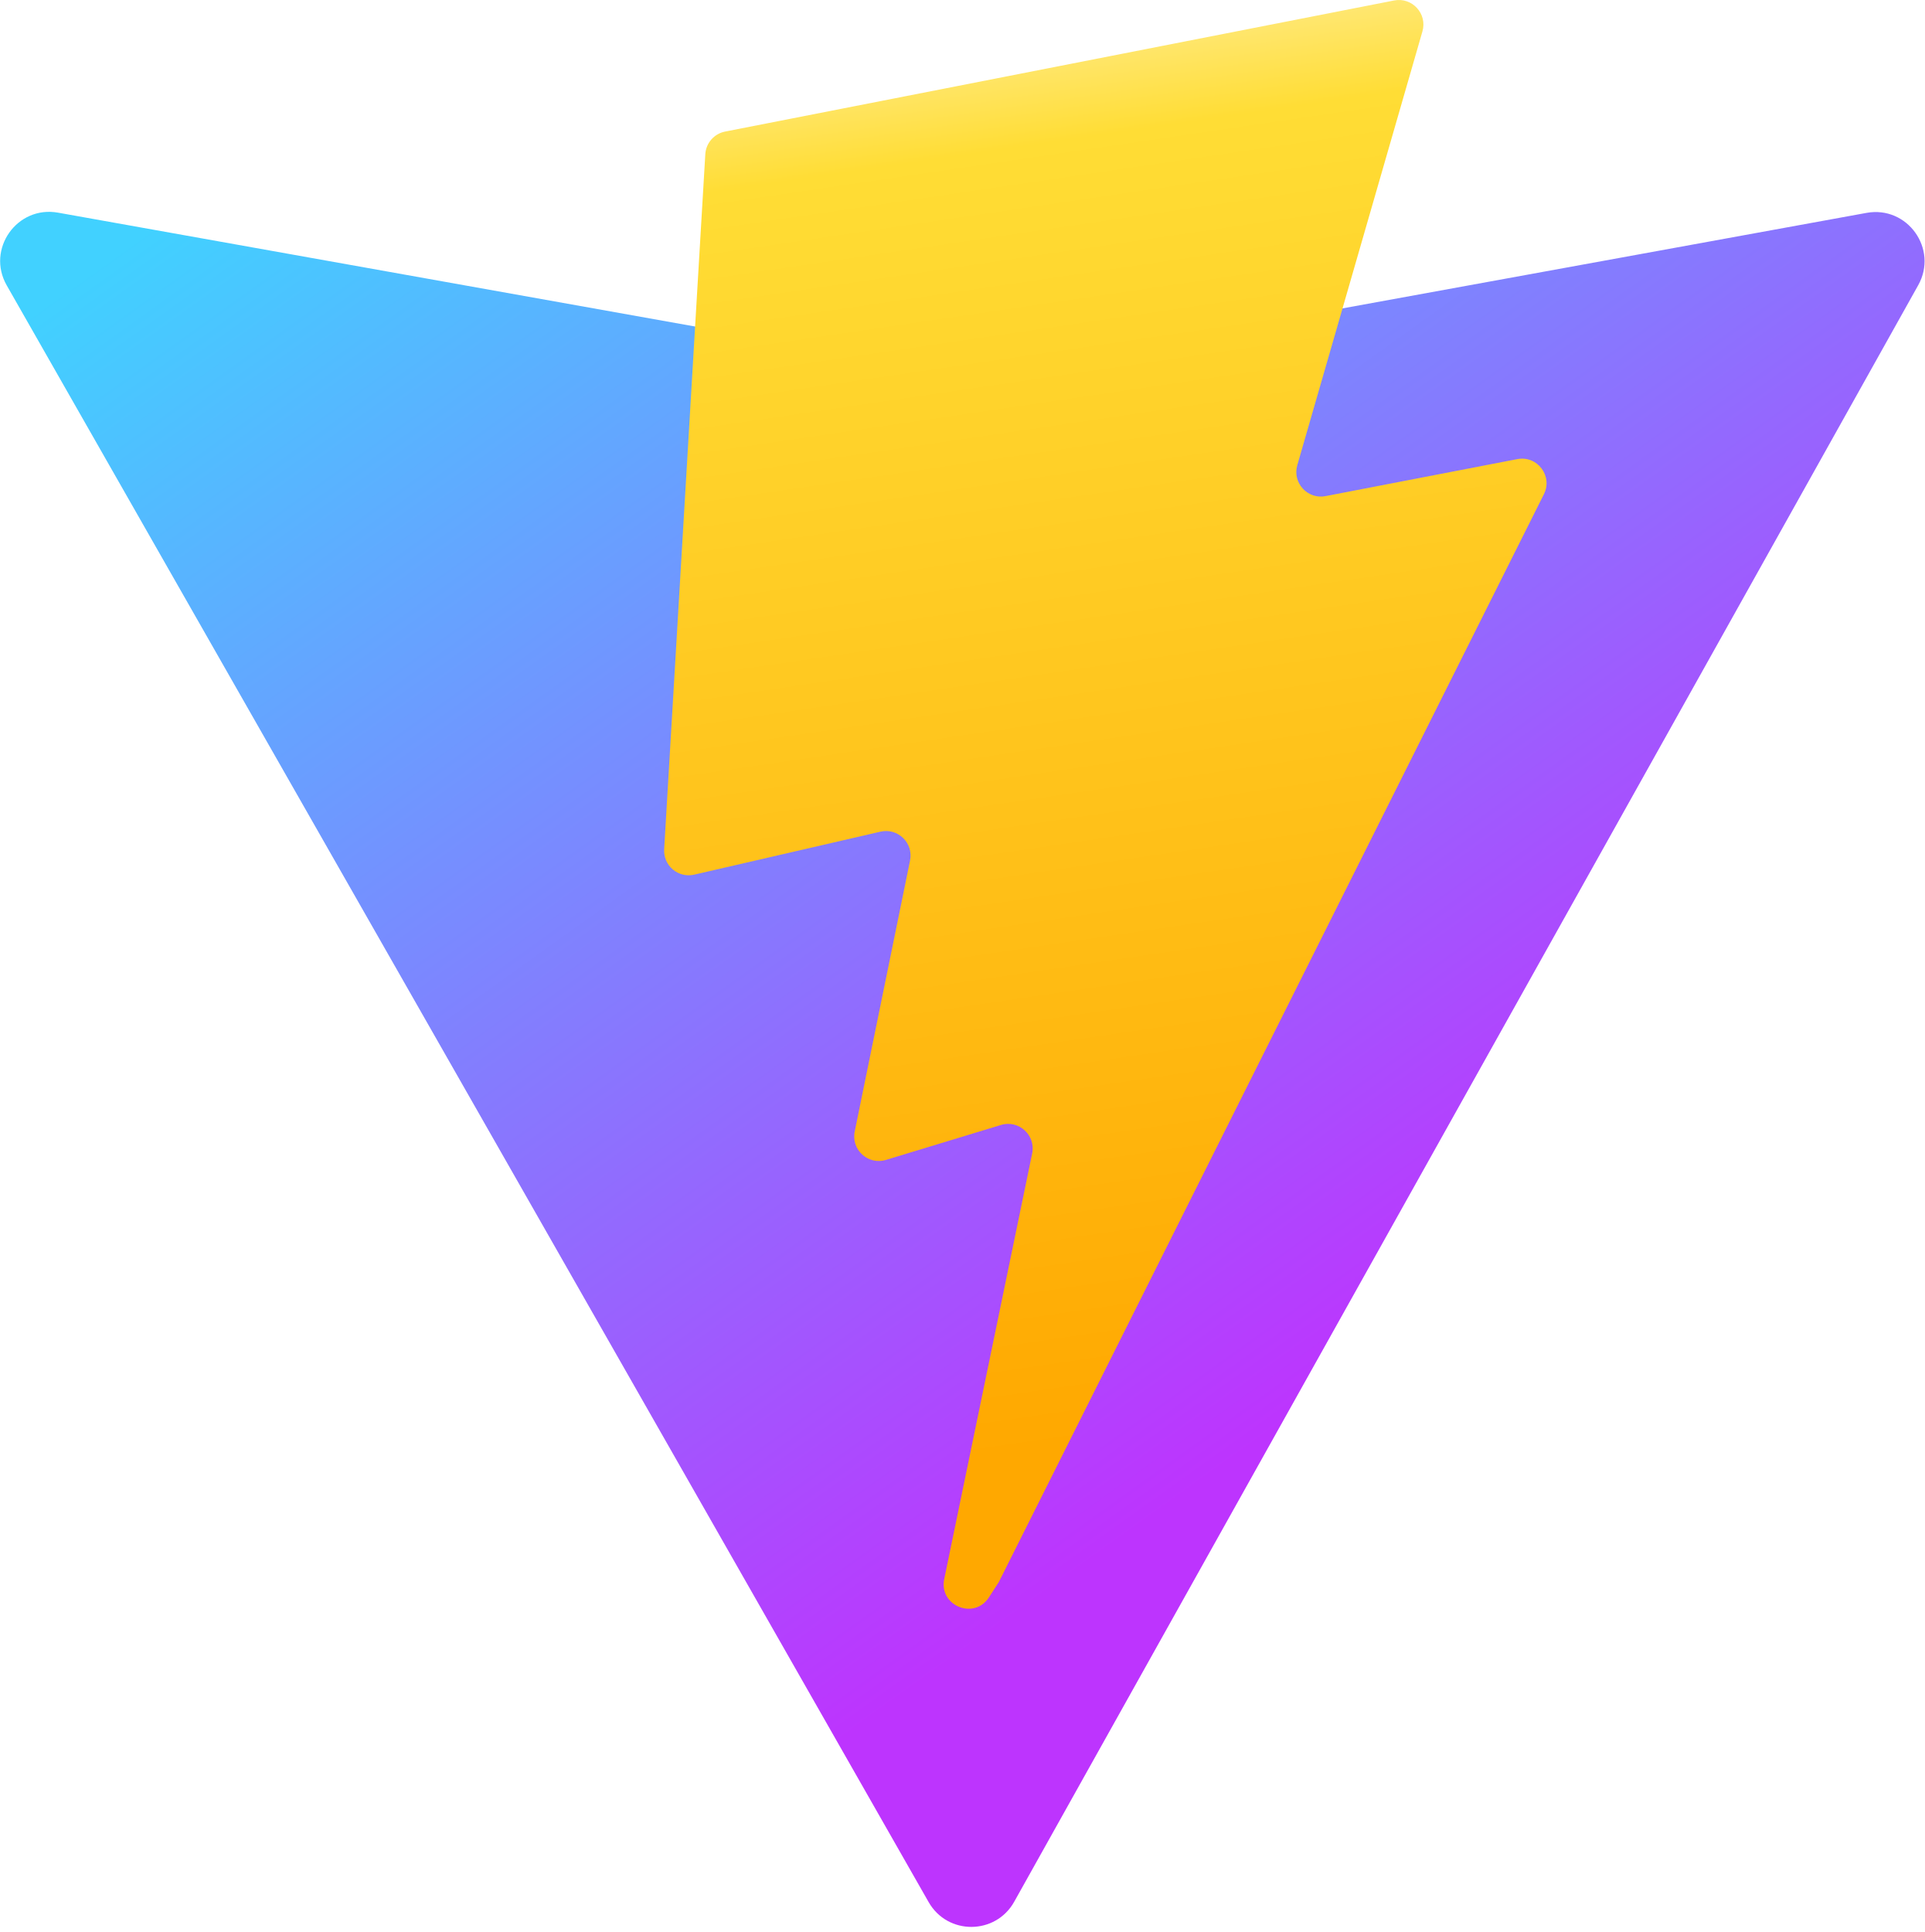
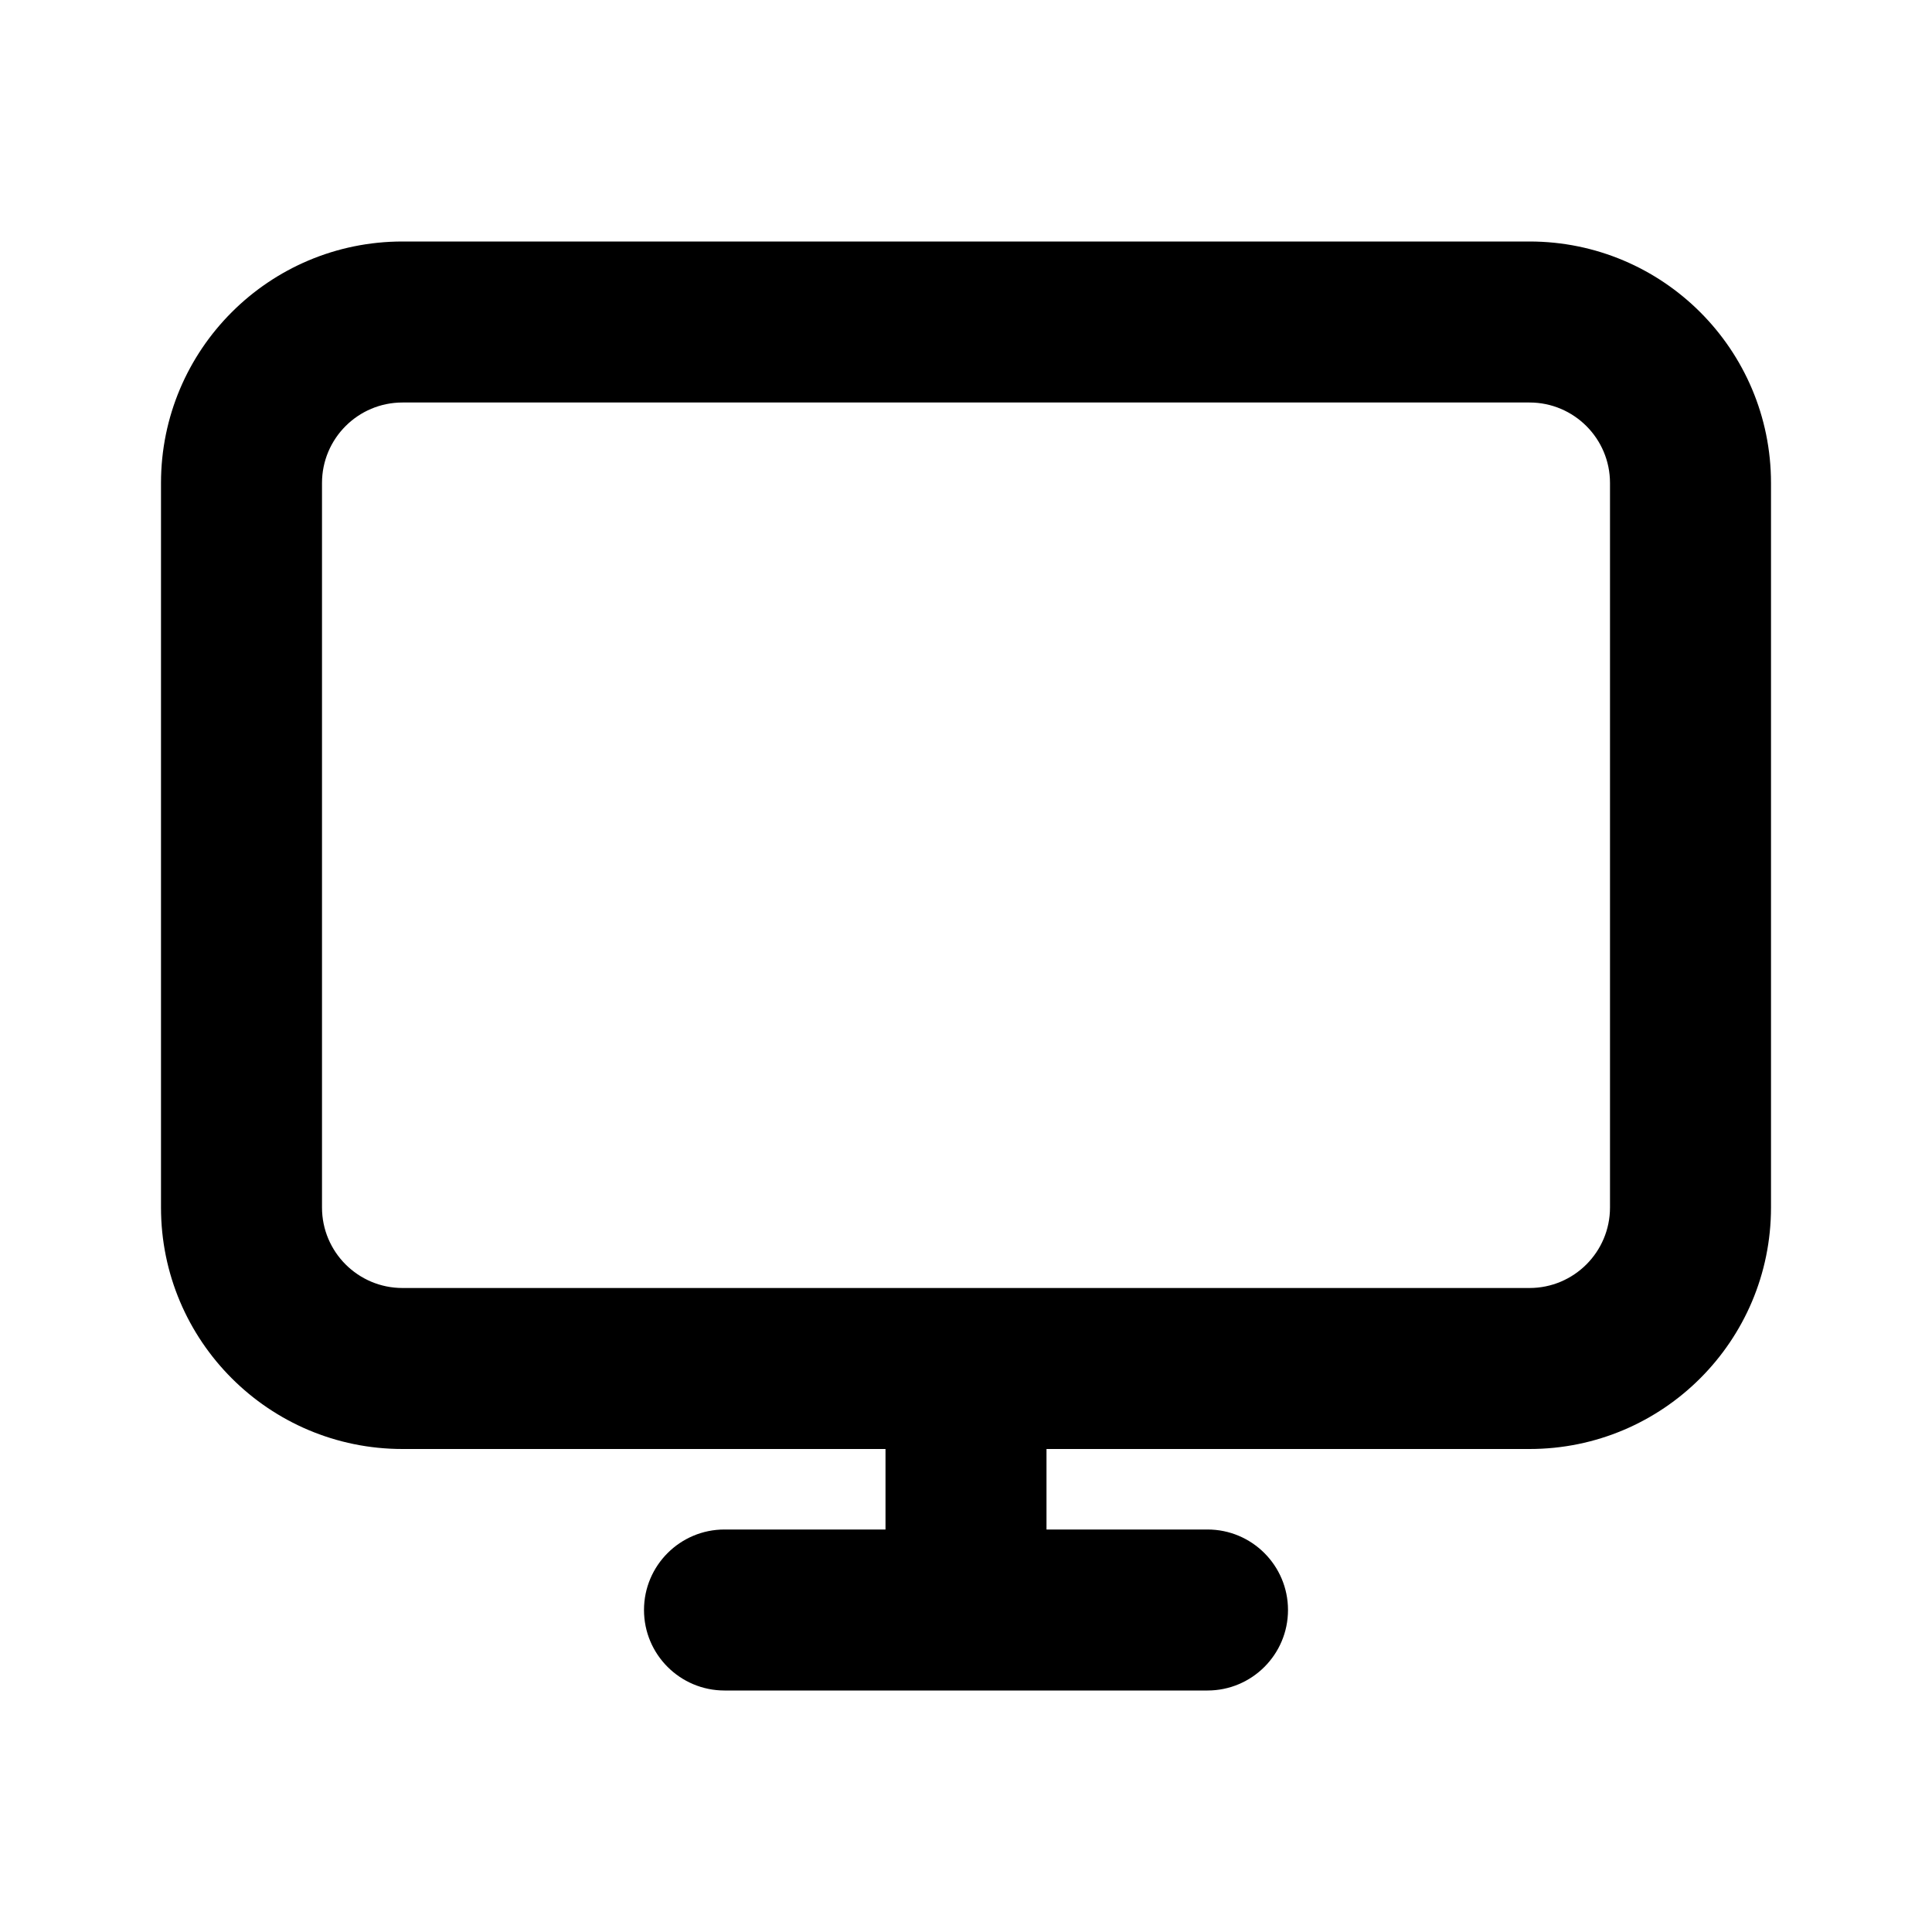
- <svg xmlns="http://www.w3.org/2000/svg" aria-hidden="true" role="img" class="iconify iconify--logos" width="31.88" height="32" preserveAspectRatio="xMidYMid meet" viewBox="0 0 256 257">
-   <defs>
-     <linearGradient id="IconifyId1813088fe1fbc01fb466" x1="-.828%" x2="57.636%" y1="7.652%" y2="78.411%">
-       <stop offset="0%" stop-color="#41D1FF" />
-       <stop offset="100%" stop-color="#BD34FE" />
-     </linearGradient>
-     <linearGradient id="IconifyId1813088fe1fbc01fb467" x1="43.376%" x2="50.316%" y1="2.242%" y2="89.03%">
-       <stop offset="0%" stop-color="#FFEA83" />
-       <stop offset="8.333%" stop-color="#FFDD35" />
-       <stop offset="100%" stop-color="#FFA800" />
-     </linearGradient>
-   </defs>
-   <path fill="url(#IconifyId1813088fe1fbc01fb466)" d="M255.153 37.938L134.897 252.976c-2.483 4.44-8.862 4.466-11.382.048L.875 37.958c-2.746-4.814 1.371-10.646 6.827-9.67l120.385 21.517a6.537 6.537 0 0 0 2.322-.004l117.867-21.483c5.438-.991 9.574 4.796 6.877 9.62Z" />
-   <path fill="url(#IconifyId1813088fe1fbc01fb467)" d="M185.432.063L96.44 17.501a3.268 3.268 0 0 0-2.634 3.014l-5.474 92.456a3.268 3.268 0 0 0 3.997 3.378l24.777-5.718c2.318-.535 4.413 1.507 3.936 3.838l-7.361 36.047c-.495 2.426 1.782 4.5 4.151 3.78l15.304-4.649c2.372-.72 4.652 1.36 4.15 3.788l-11.698 56.621c-.732 3.542 3.979 5.473 5.943 2.437l1.313-2.028l72.516-144.72c1.215-2.423-.88-5.186-3.54-4.672l-25.505 4.922c-2.396.462-4.435-1.77-3.759-4.114l16.646-57.705c.677-2.35-1.37-4.583-3.769-4.113Z" />
+ <svg xmlns="http://www.w3.org/2000/svg" width="800px" height="800px" viewBox="0 0 24 24" fill="none">
+   <path fill-rule="evenodd" clip-rule="evenodd" d="M2 6C2 4.343 3.343 3 5 3H19C20.657 3 22 4.343 22 6V15C22 16.657 20.657 18 19 18H13V19H15C15.552 19 16 19.448 16 20C16 20.552 15.552 21 15 21H9C8.448 21 8 20.552 8 20C8 19.448 8.448 19 9 19H11V18H5C3.343 18 2 16.657 2 15V6ZM5 5C4.448 5 4 5.448 4 6V15C4 15.552 4.448 16 5 16H19C19.552 16 20 15.552 20 15V6C20 5.448 19.552 5 19 5H5Z" fill="#000000" />
</svg>
